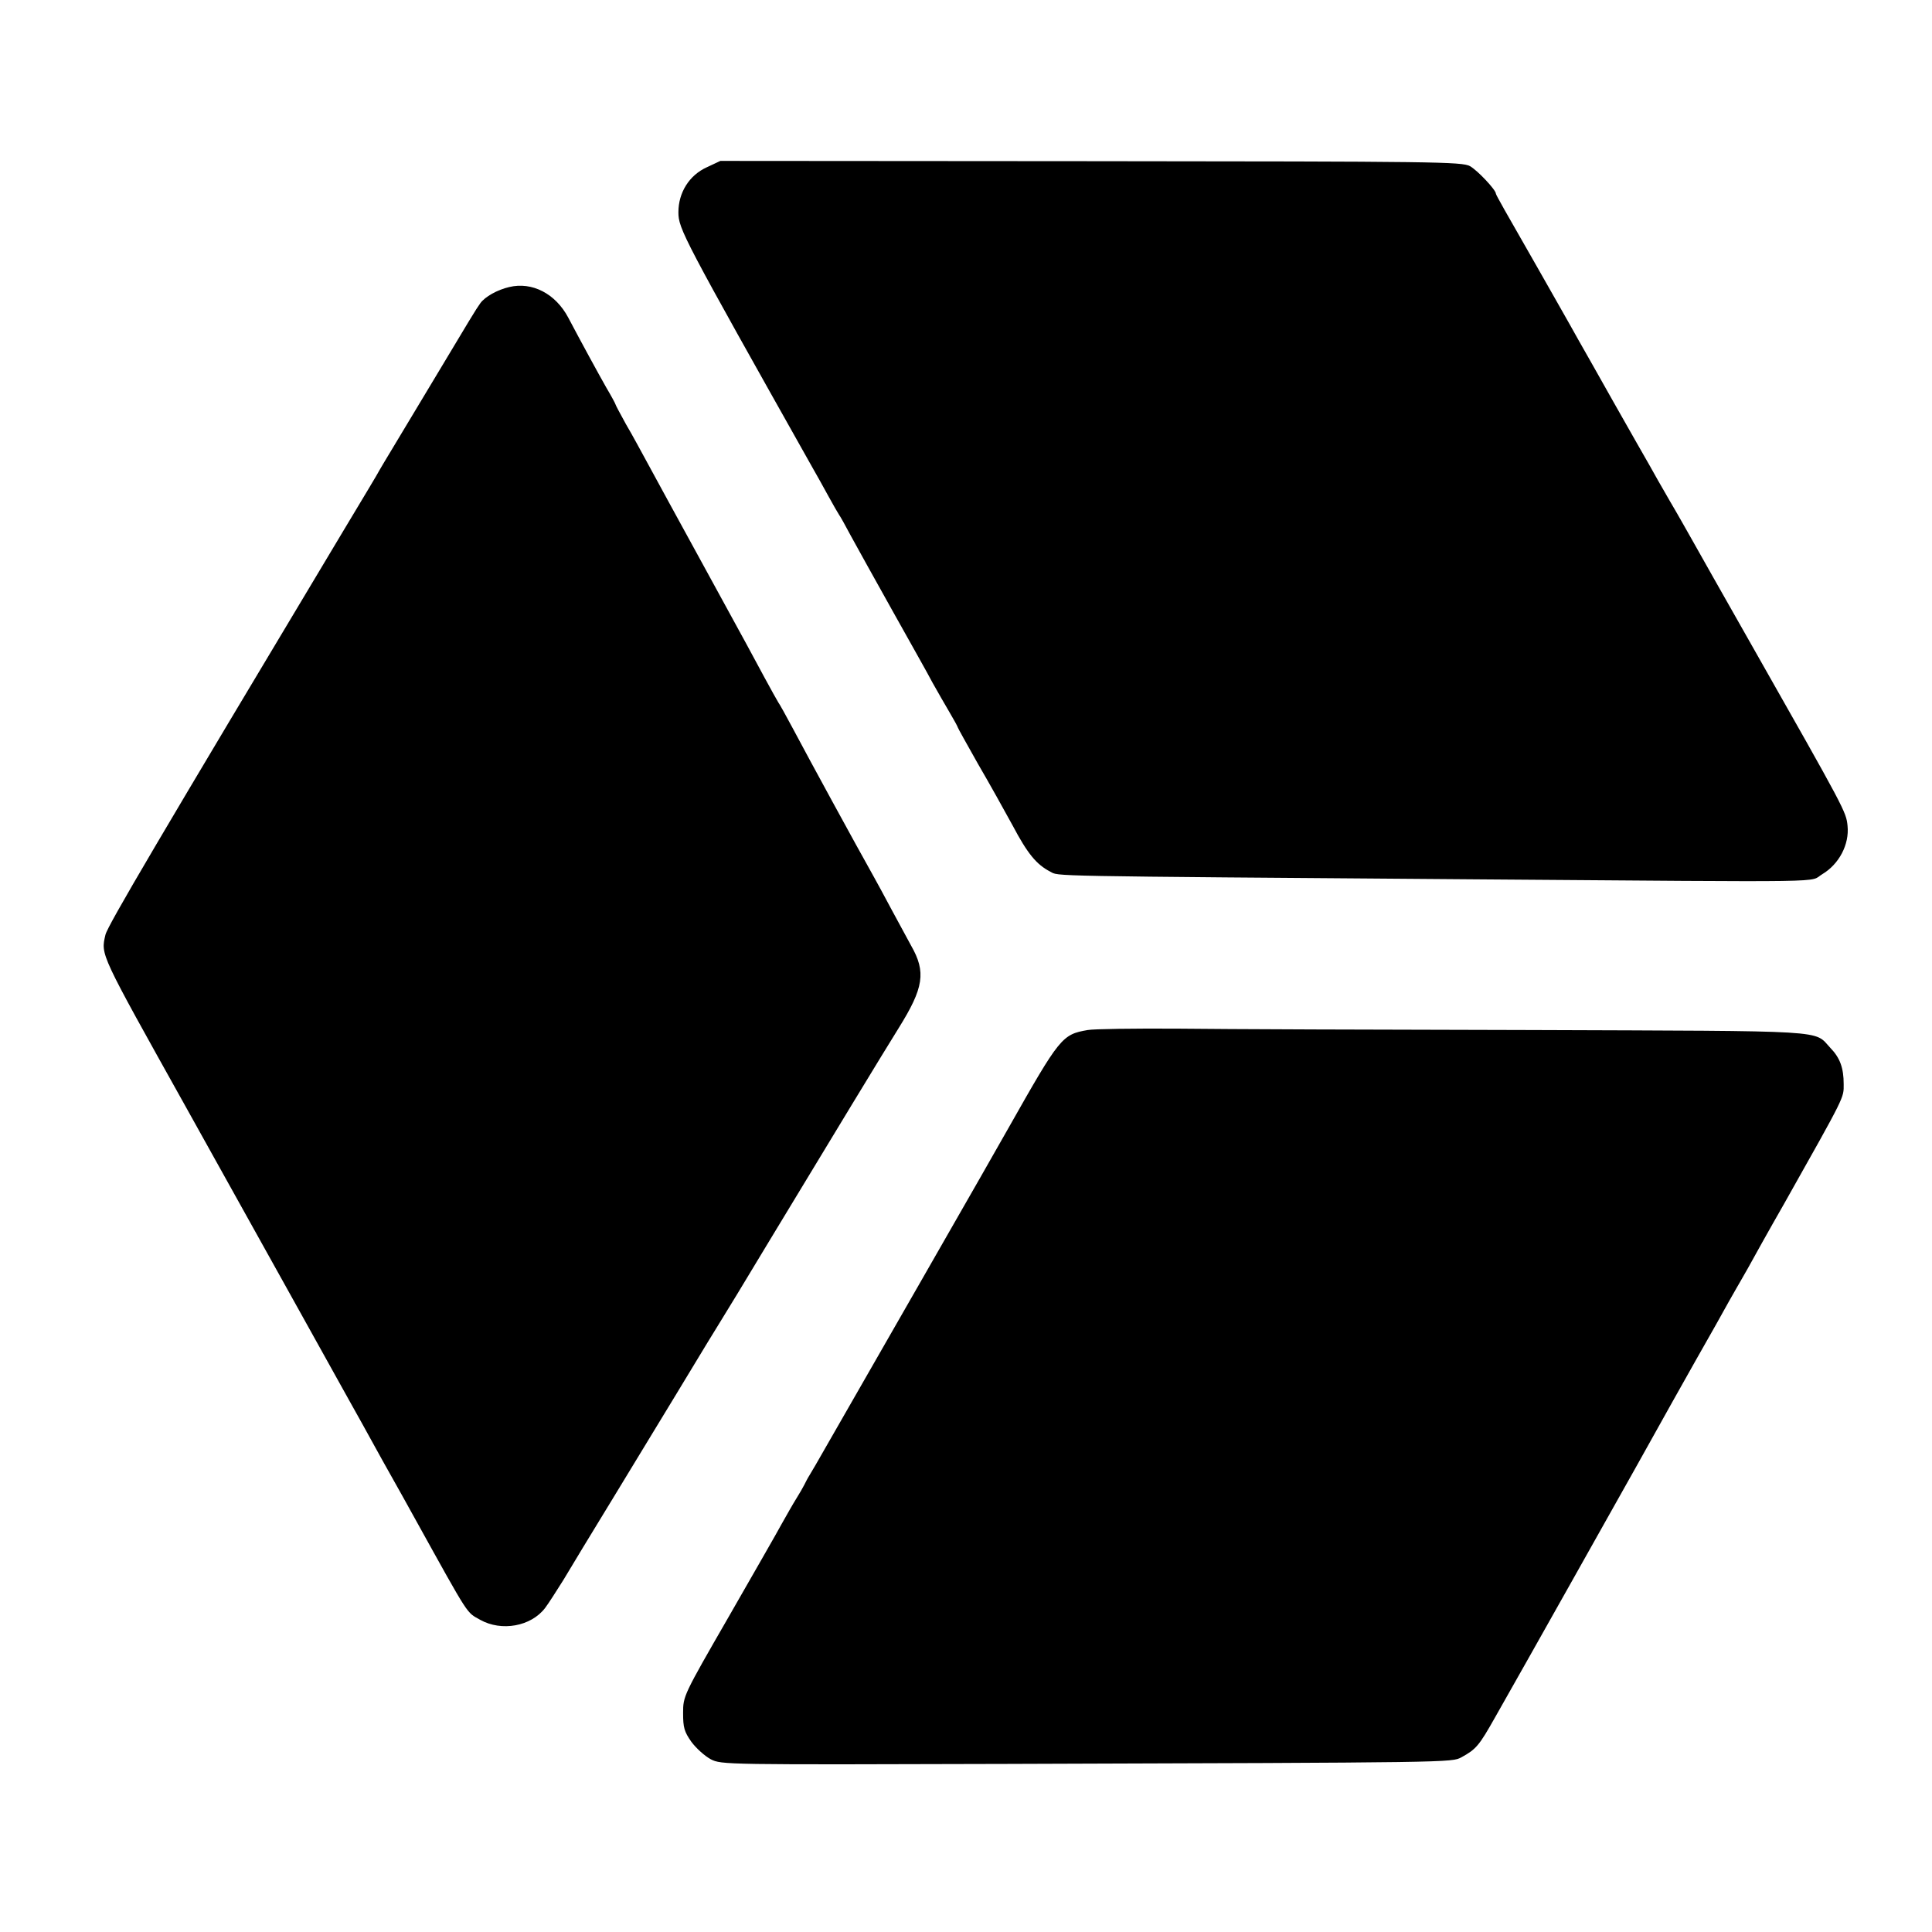
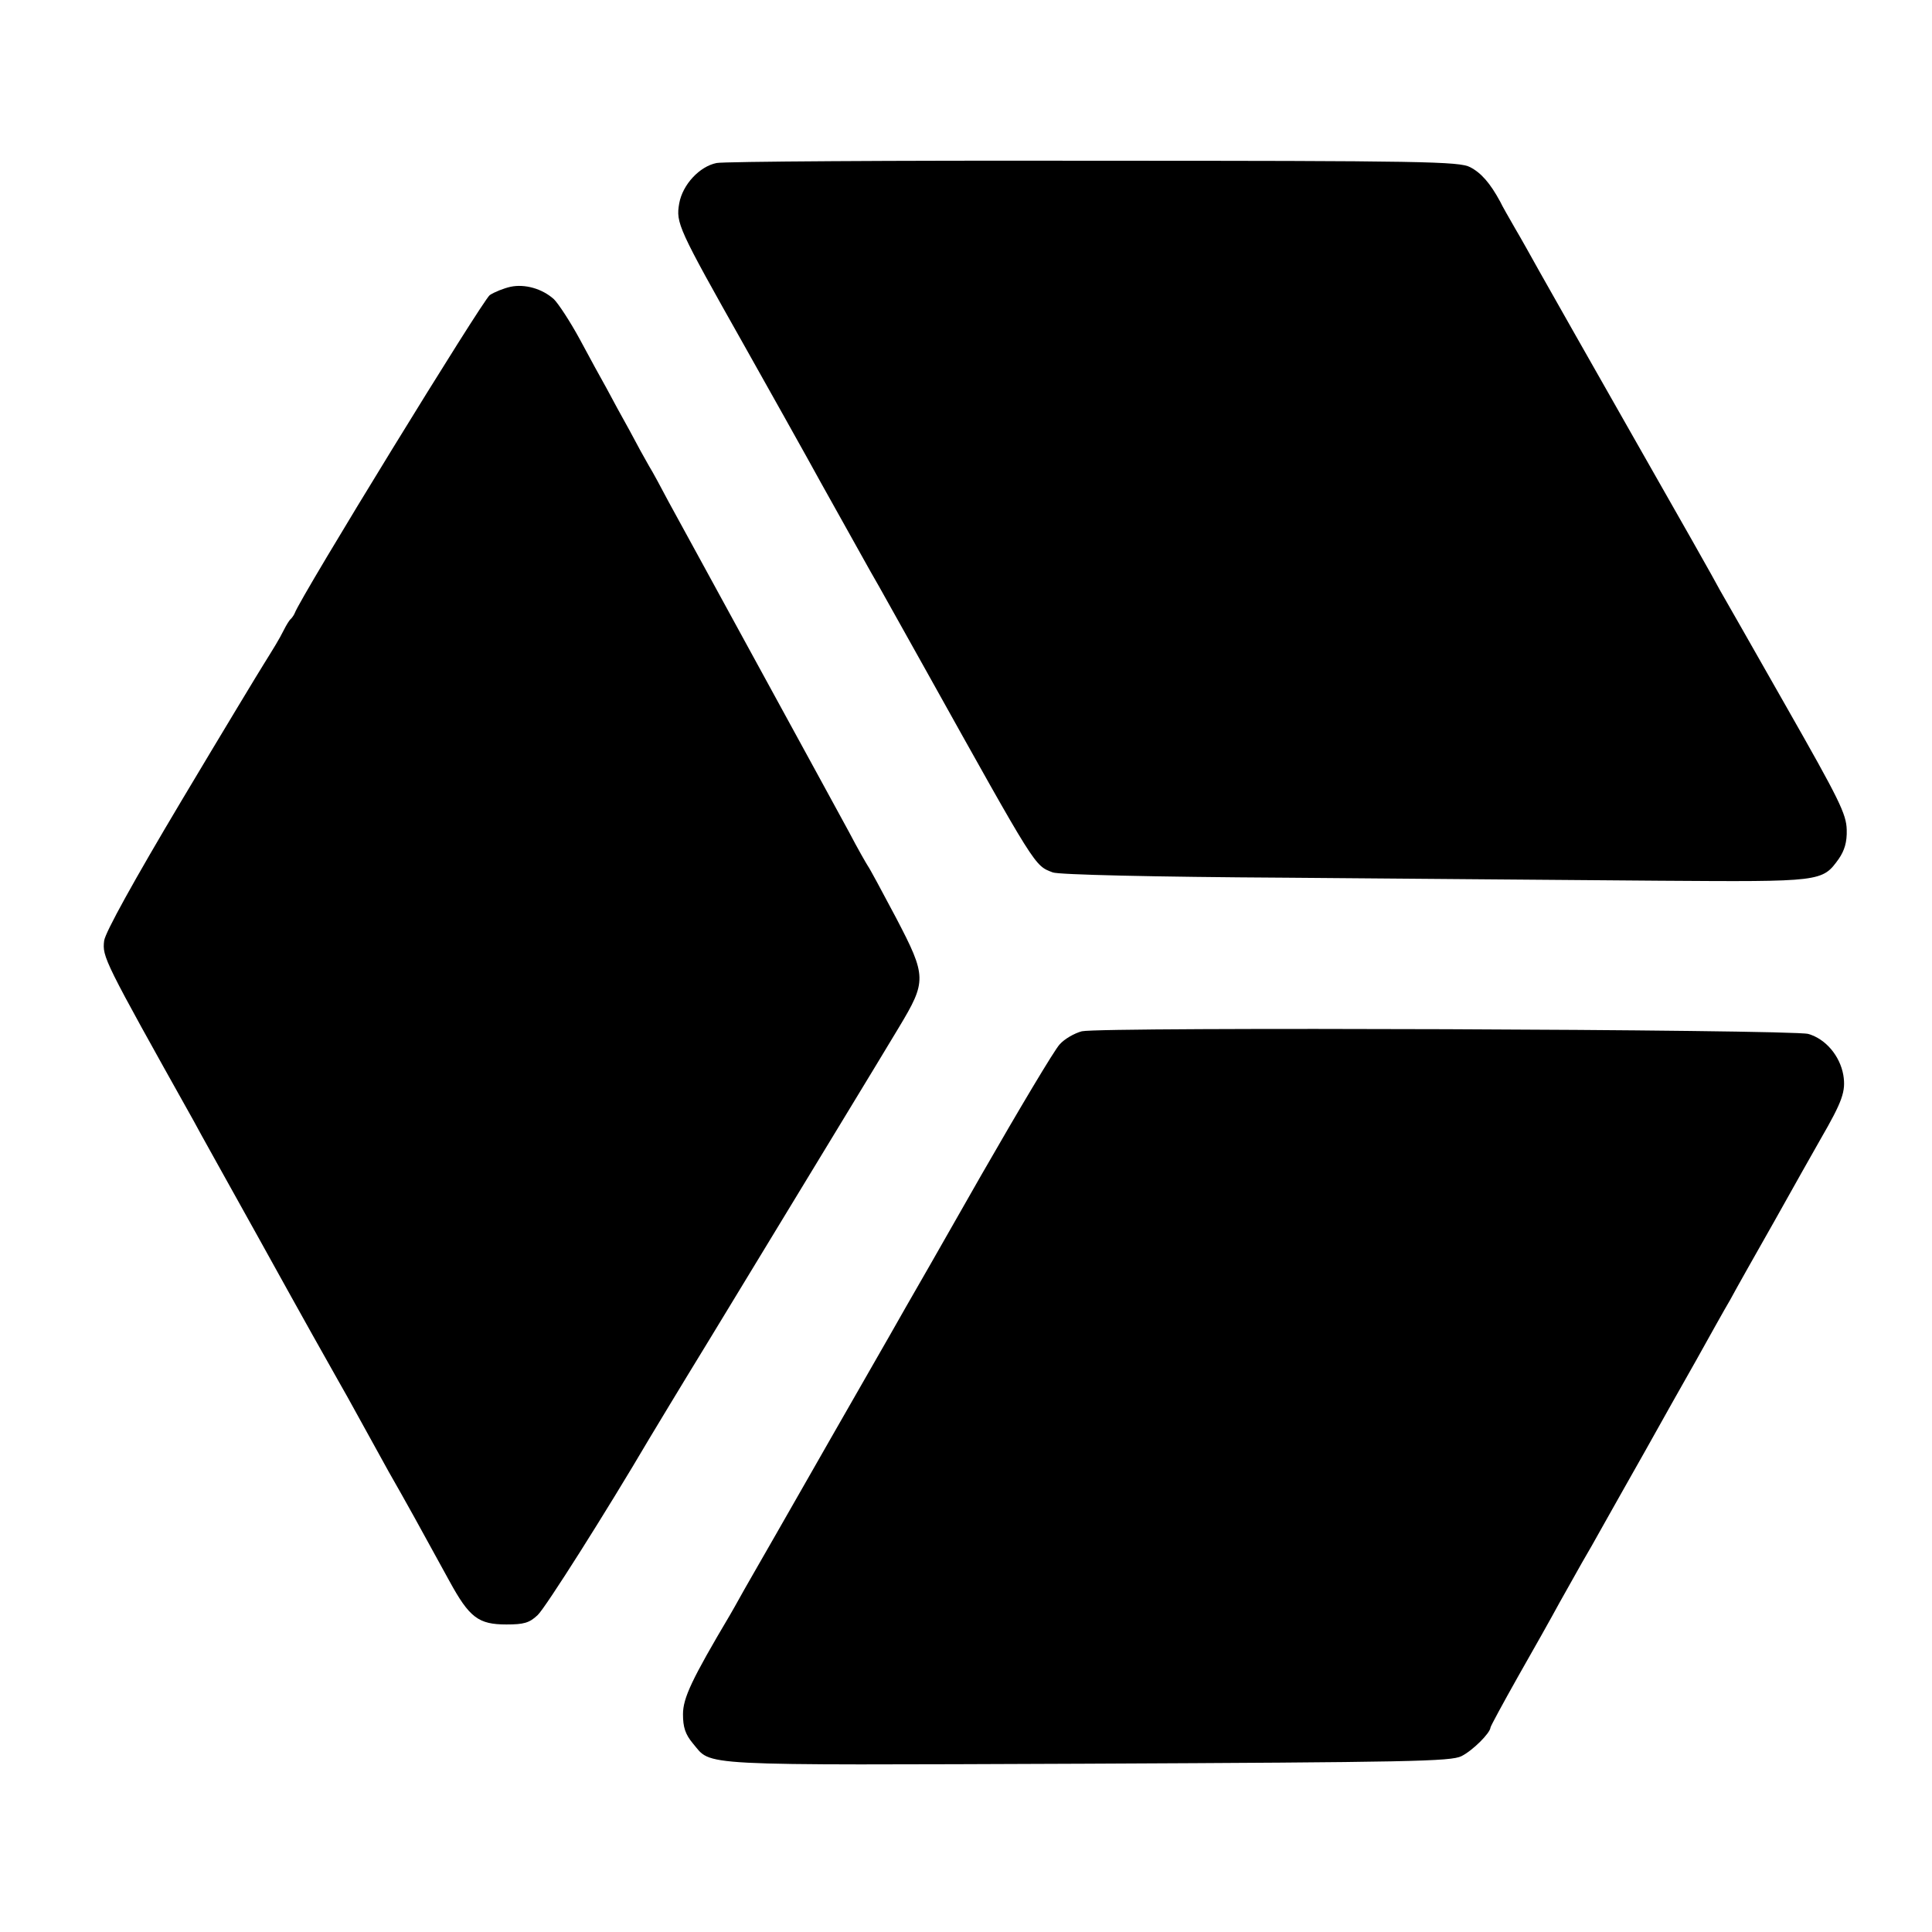
- <svg xmlns="http://www.w3.org/2000/svg" version="1.0" width="700pt" height="700pt" viewBox="0 0 700 700" preserveAspectRatio="xMidYMid meet">
-   <g transform="translate(0,700) scale(0.1,-0.1)" fill="#000000" stroke="none">
-     <path d="M2561 6394 c-64 -29 -103 -92 -103 -163 0 -60 16 -90 489 -931 11 -19 35 -62 53 -95 18 -33 36 -64 40 -70 4 -5 23 -39 42 -75 20 -36 87 -158 150 -270 63 -113 130 -231 147 -264 18 -32 46 -81 62 -108 16 -27 29 -51 29 -53 0 -2 33 -61 73 -132 41 -70 97 -171 126 -224 54 -102 86 -141 136 -167 34 -17 -54 -16 1540 -28 1339 -10 1205 -12 1258 19 60 36 98 107 91 175 -5 51 -9 58 -346 652 -102 179 -198 350 -215 380 -17 30 -54 96 -83 145 -29 50 -62 108 -74 130 -13 22 -70 123 -128 225 -57 102 -116 205 -130 230 -23 42 -124 219 -150 265 -113 197 -148 259 -148 263 0 14 -67 85 -94 100 -29 16 -124 17 -1374 18 l-1342 1 -49 -23z" />
-     <path d="M1845 5960 c-43 -10 -88 -35 -105 -59 -17 -24 -29 -44 -195 -321 -66 -110 -128 -213 -137 -228 -9 -15 -23 -38 -31 -52 -7 -14 -68 -115 -134 -225 -662 -1105 -854 -1430 -861 -1462 -17 -74 -22 -62 291 -623 231 -415 567 -1018 590 -1060 17 -30 72 -129 122 -220 51 -91 105 -187 120 -215 199 -359 184 -335 235 -364 77 -43 184 -24 235 43 13 17 42 63 66 101 23 39 105 174 182 300 171 281 324 533 340 560 7 11 26 42 43 70 17 27 98 160 179 295 228 377 416 687 471 775 91 146 100 203 45 299 -15 28 -47 87 -71 131 -23 44 -53 98 -65 120 -63 112 -237 431 -292 535 -25 47 -49 90 -53 95 -4 6 -26 46 -50 90 -49 91 -49 92 -237 435 -77 140 -159 291 -183 335 -24 44 -60 111 -82 148 -21 38 -38 70 -38 72 0 2 -15 30 -34 62 -30 53 -90 163 -137 252 -46 87 -131 131 -214 111z" />
-     <path d="M3941 3268 c-93 -16 -101 -26 -286 -353 -12 -22 -156 -274 -320 -560 -164 -286 -319 -556 -344 -600 -25 -44 -51 -89 -58 -100 -7 -11 -15 -27 -19 -35 -4 -8 -17 -31 -29 -50 -12 -19 -35 -60 -52 -90 -16 -30 -104 -183 -194 -340 -163 -283 -164 -285 -164 -347 0 -52 4 -67 30 -104 17 -23 48 -51 70 -63 39 -20 47 -20 1075 -17 1616 5 1610 5 1645 24 53 29 64 42 121 143 111 195 468 831 509 904 23 41 83 149 134 240 51 91 122 217 158 280 35 63 68 122 73 130 5 8 24 42 43 75 18 33 77 139 132 235 223 396 215 381 215 432 0 58 -13 95 -48 131 -62 66 14 61 -1082 65 -547 1 -1124 3 -1282 5 -158 1 -305 -1 -327 -5z" />
+ <svg xmlns="http://www.w3.org/2000/svg" version="1.0" width="512pt" height="512pt" viewBox="0 0 512 512" preserveAspectRatio="xMidYMid meet">
+   <g transform="translate(0,512) scale(0.1,-0.1)" fill="#000000" stroke="none">
+     <path d="M1899 4688 c-45 -9 -90 -57 -99 -107 -9 -52 -4 -64 172 -376 74 -132 150 -267 168 -300 18 -33 52 -94 75 -135 23 -41 53 -95 67 -120 14 -25 35 -63 48 -85 12 -22 68 -121 123 -220 296 -531 288 -518 337 -537 15 -6 266 -12 620 -14 327 -3 771 -6 987 -8 432 -3 432 -3 476 58 15 22 22 44 21 77 -1 42 -20 80 -160 326 -87 153 -166 292 -176 309 -9 18 -112 200 -229 405 -117 206 -229 403 -249 439 -20 36 -49 88 -65 115 -16 28 -34 59 -39 70 -27 50 -51 77 -80 92 -28 15 -124 17 -998 17 -532 1 -981 -2 -999 -6z" />
+     <path d="M1353 4360 c-18 -4 -43 -14 -55 -22 -18 -12 -500 -797 -517 -843 -2 -5 -7 -12 -10 -15 -4 -3 -12 -16 -19 -30 -13 -26 -27 -48 -53 -90 -9 -14 -107 -176 -218 -362 -127 -213 -202 -349 -205 -371 -5 -43 -2 -50 237 -477 13 -25 91 -164 172 -310 140 -253 167 -300 212 -380 11 -19 35 -62 53 -95 18 -33 54 -98 80 -145 48 -84 80 -142 161 -290 53 -97 77 -115 151 -115 46 0 61 4 83 25 21 20 180 271 296 468 9 15 80 133 159 262 266 438 453 745 502 827 74 123 74 135 -7 290 -37 70 -71 133 -75 138 -4 6 -27 46 -50 90 -24 44 -133 244 -243 445 -110 201 -215 394 -235 430 -19 36 -42 79 -52 95 -10 17 -33 59 -52 95 -20 36 -47 85 -60 110 -14 25 -46 83 -71 130 -26 48 -57 95 -69 107 -31 28 -77 41 -115 33z" />
+     <path d="M2867 2387 c-19 -5 -46 -20 -59 -35 -14 -15 -107 -171 -208 -347 -100 -176 -190 -333 -200 -350 -9 -16 -63 -111 -120 -210 -57 -99 -112 -196 -123 -215 -11 -19 -56 -98 -100 -175 -44 -77 -88 -153 -96 -168 -9 -16 -20 -36 -26 -46 -102 -172 -125 -221 -125 -264 0 -34 6 -53 26 -77 52 -61 -9 -58 1042 -54 859 4 967 6 995 20 30 15 76 61 77 76 0 3 33 64 73 135 40 70 90 159 110 196 21 37 47 84 59 105 12 20 38 66 58 102 20 36 70 124 110 195 40 72 101 180 135 240 34 61 74 133 90 160 15 28 68 122 118 210 49 88 104 185 121 215 59 102 68 128 61 171 -9 51 -47 96 -93 109 -45 12 -1873 19 -1925 7z" />
  </g>
</svg>
